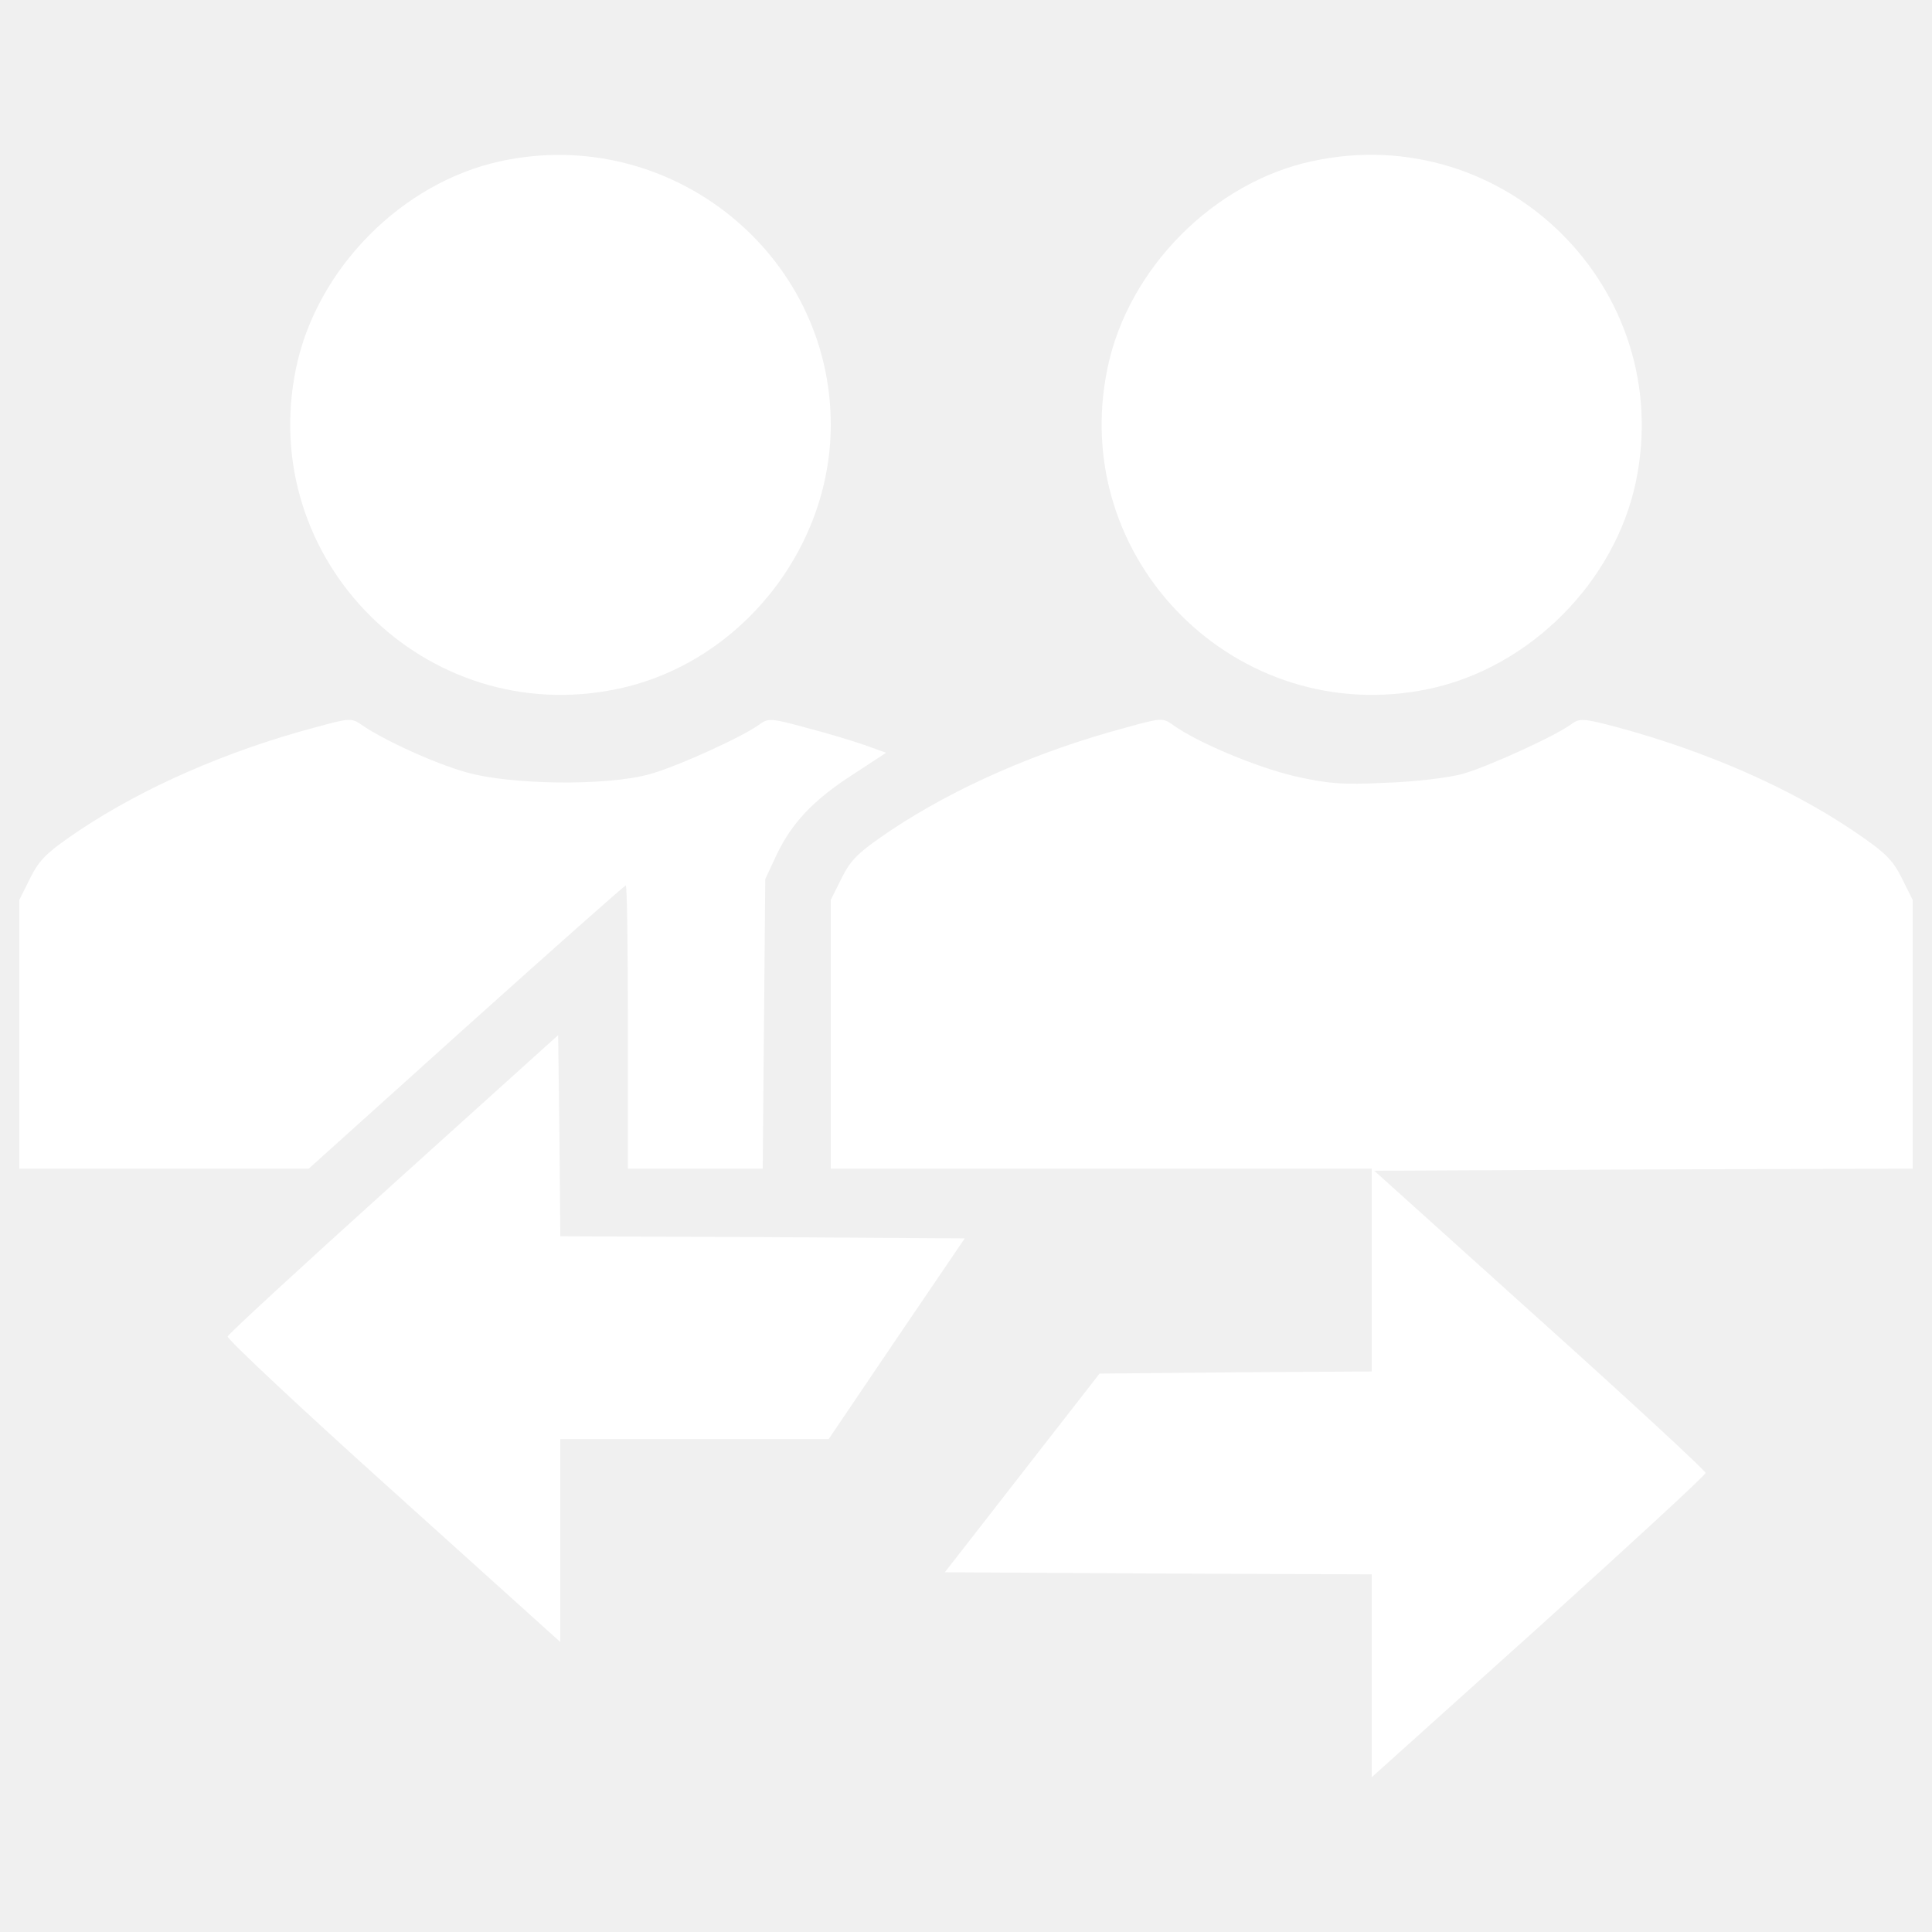
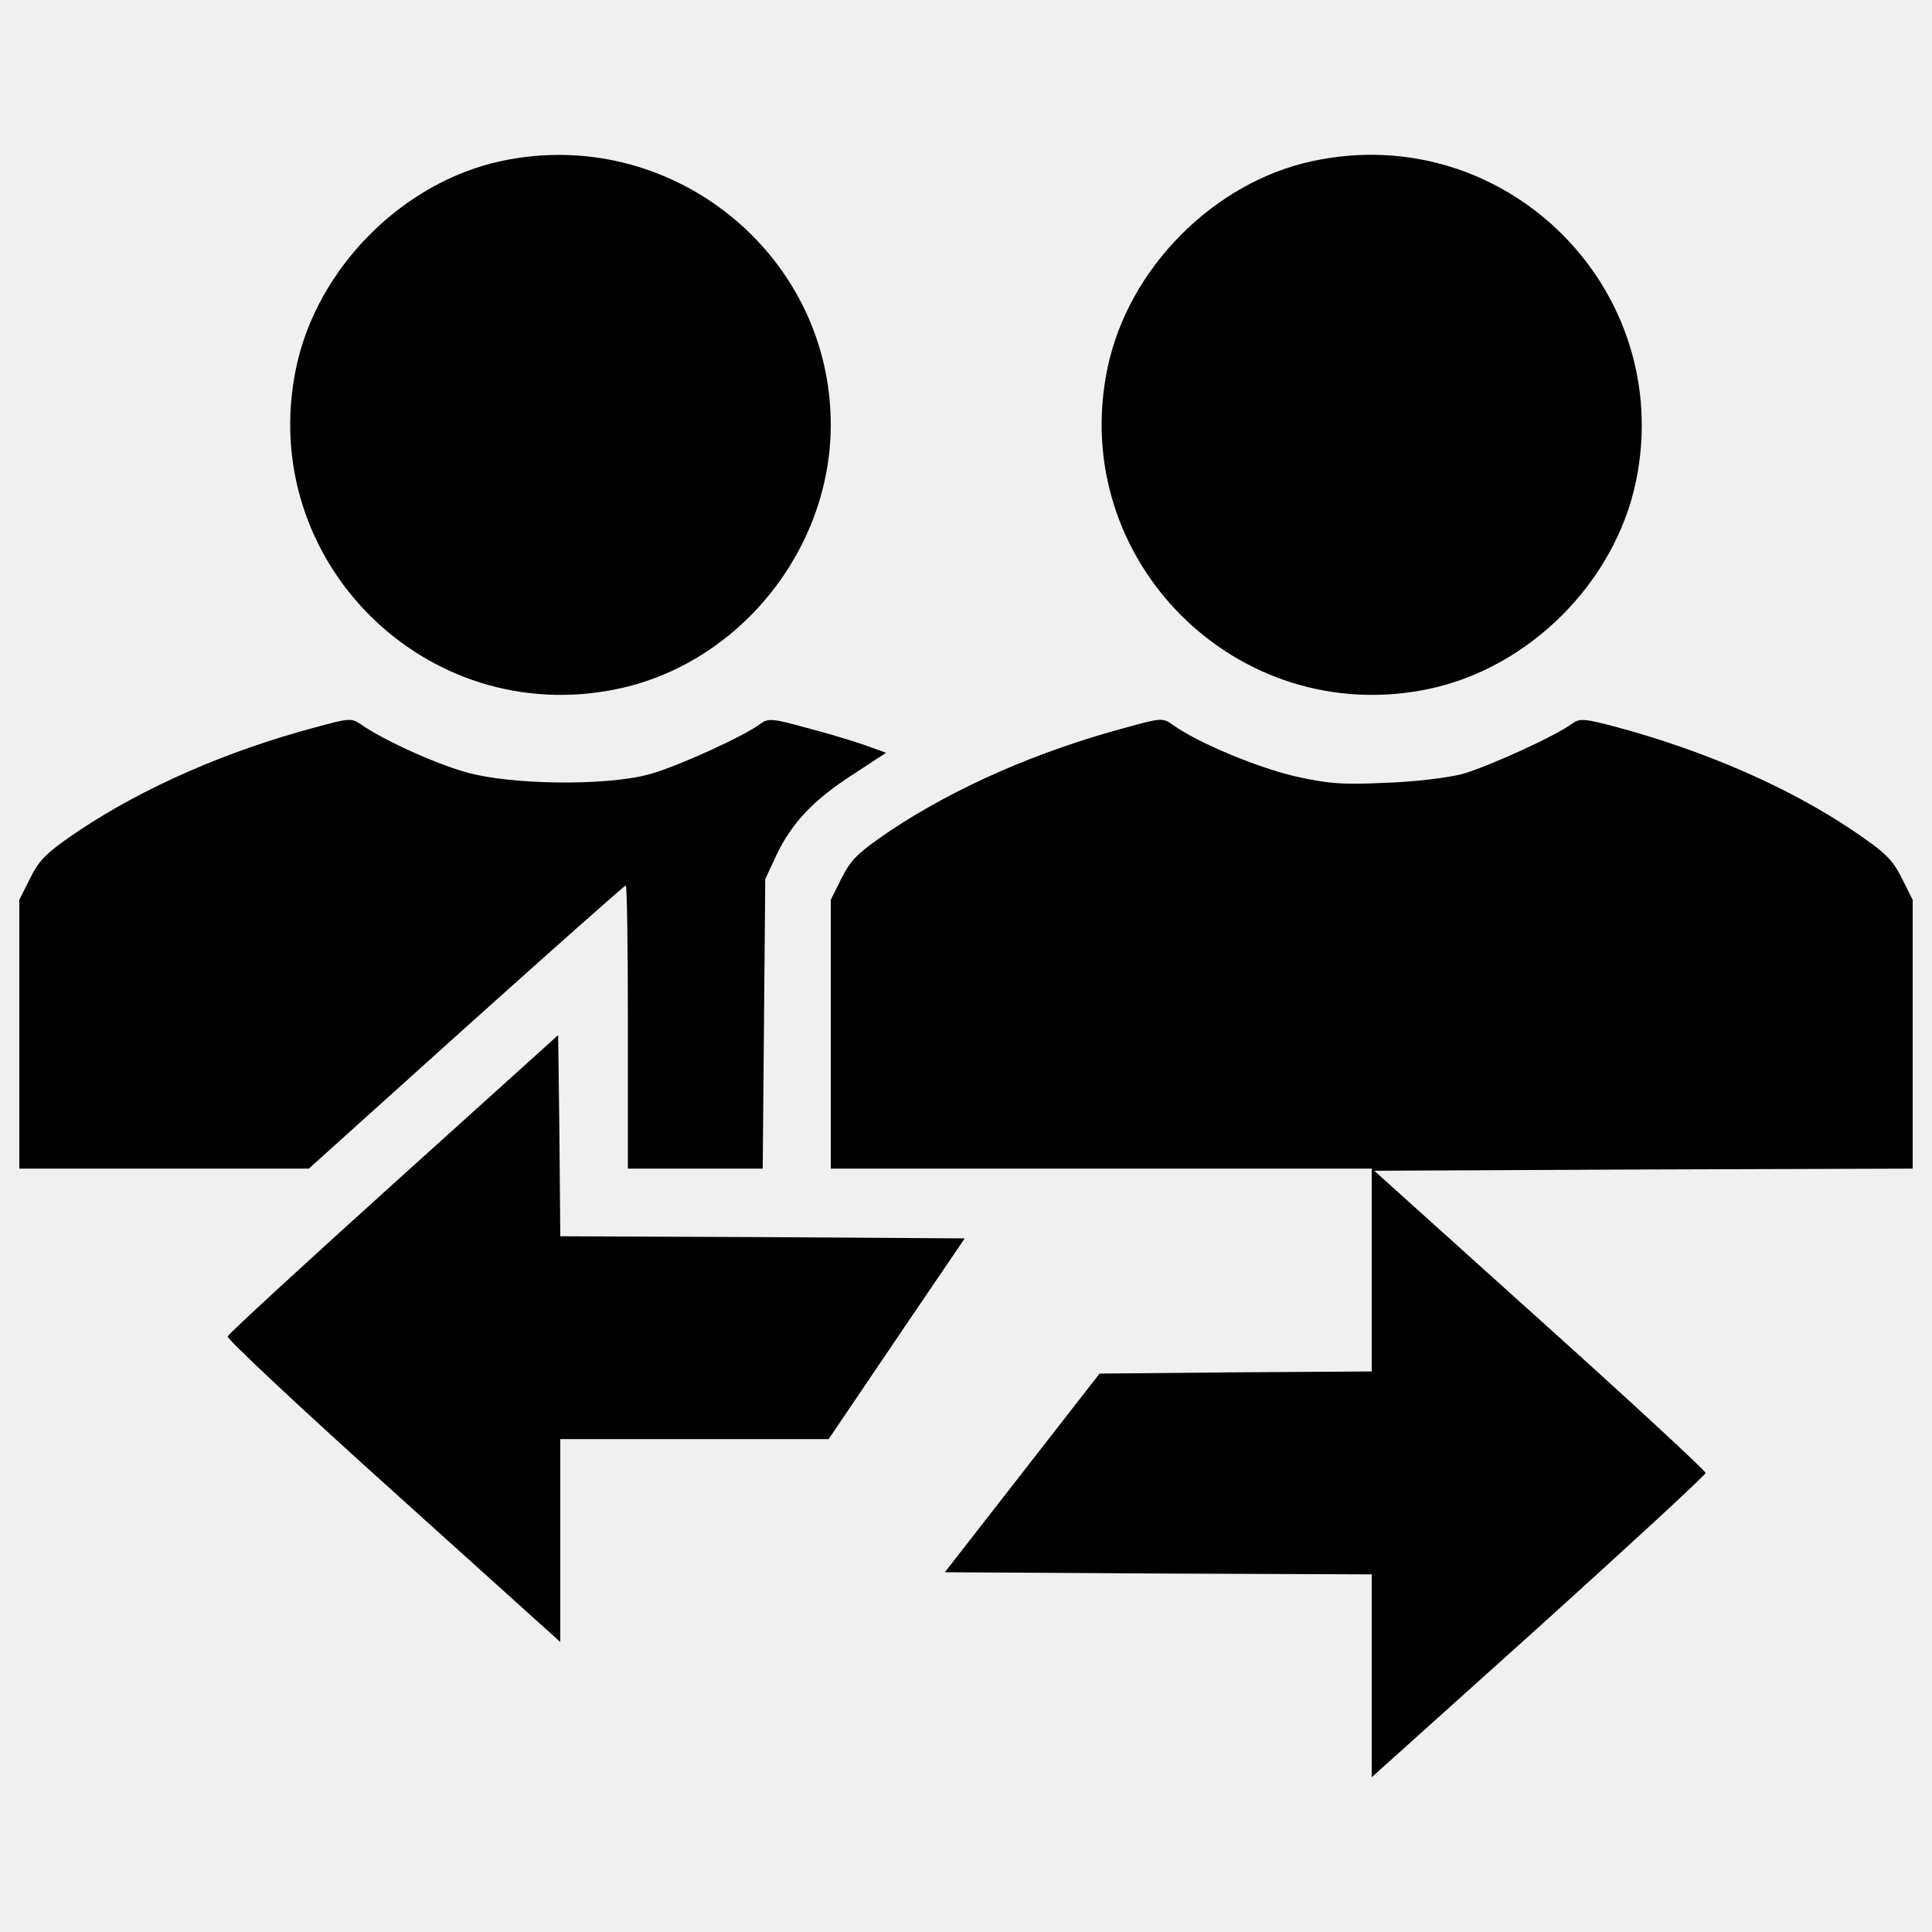
<svg xmlns="http://www.w3.org/2000/svg" version="1.1" x="0px" y="0px" width="450" height="450" viewBox="0 0 1000 1000" enable-background="new 0 0 1000 1000" xml:space="preserve">
  <g>
    <g transform="translate(0,511) scale(0.1,-0.1)">
-       <path fill="#fff" d="M2593.7,4276.2c-511.9-109.4-953.7-555.6-1060.9-1069.7C1325,2213.4,2202.2,1336.2,3195.3,1544c630,131.3,1104.7,719.7,1104.7,1367.2C4300,3799.4,3468.7,4464.3,2593.7,4276.2z" />
-       <path fill="#fff" d="M6793.7,4276.2c-511.9-109.4-953.7-555.6-1060.9-1069.7C5525,2213.4,6402.2,1336.2,7395.3,1544c520.6,109.4,962.5,551.3,1071.9,1071.9C8675,3613.4,7791.2,4490.6,6793.7,4276.2z" />
-       <path fill="#fff" d="M1631.2,1345c-459.4-122.5-885.9-310.6-1218.4-531.6C244.4,699.7,205,662.5,156.9,566.2L100,452.5v-695.6v-695.6h750.3h748.1L2412.2-206c448.4,402.5,820.3,732.8,826.9,732.8S3250,196.5,3250-206v-732.8h347.8h350l6.6,750.3l6.6,748.1l56.9,122.5c78.8,166.2,190.3,286.6,398.1,420l170.6,111.6l-115.9,41.5c-63.4,21.9-201.2,63.4-304.1,89.7c-166.3,45.9-190.3,48.1-229.7,19.7c-80.9-63.4-437.5-225.3-577.5-262.5c-220.9-61.2-721.9-54.7-947.2,10.9c-164.1,46-426.6,166.3-540.3,245C1819.4,1395.3,1808.4,1393.1,1631.2,1345z" />
-       <path fill="#fff" d="M5831.2,1345c-459.4-122.5-885.9-310.6-1218.4-531.6c-168.4-113.8-207.8-150.9-255.9-247.2L4300,452.5v-695.6v-695.6h1400h1400v-525v-525l-704.4-4.4l-704.4-6.6l-400.3-514.1l-400.3-514.1l1104.7-6.6l1104.7-4.4v-525v-525l864.1,776.6c474.7,428.8,864.1,787.5,864.1,798.4s-385,367.5-857.5,791.9l-857.5,772.2l1393.4,6.6l1393.4,4.4v695.6v695.6l-56.9,113.7c-48.1,96.3-87.5,133.5-255.9,247.2c-332.5,223.1-759.1,409-1220.6,533.7c-166.3,43.8-190.3,45.9-229.7,17.5c-78.8-61.2-435.3-223.1-566.6-260.3c-72.2-19.7-251.6-41.6-400.3-46c-223.1-10.9-299.7-4.4-472.5,35c-192.5,45.9-494.4,170.6-623.4,262.5C6019.4,1395.3,6012.8,1395.3,5831.2,1345z" />
-       <path fill="#fff" d="M2038.1-1015.4c-468.1-422.2-855.3-778.7-859.7-791.9c-4.4-13.1,380.6-374.1,857.5-802.8l864.1-778.8v525v525h695.6h693.4l352.2,520.6l352.2,518.4l-1045.6,6.6l-1047.8,4.4l-4.4,520.6l-6.6,520.6L2038.1-1015.4z" />
+       <path d="M2593.7,4276.2c-511.9-109.4-953.7-555.6-1060.9-1069.7C1325,2213.4,2202.2,1336.2,3195.3,1544c630,131.3,1104.7,719.7,1104.7,1367.2C4300,3799.4,3468.7,4464.3,2593.7,4276.2z" />
+       <path d="M6793.7,4276.2c-511.9-109.4-953.7-555.6-1060.9-1069.7C5525,2213.4,6402.2,1336.2,7395.3,1544c520.6,109.4,962.5,551.3,1071.9,1071.9C8675,3613.4,7791.2,4490.6,6793.7,4276.2z" />
+       <path d="M1631.2,1345c-459.4-122.5-885.9-310.6-1218.4-531.6C244.4,699.7,205,662.5,156.9,566.2L100,452.5v-695.6v-695.6h750.3h748.1L2412.2-206c448.4,402.5,820.3,732.8,826.9,732.8S3250,196.5,3250-206v-732.8h347.8h350l6.6,750.3l6.6,748.1l56.9,122.5c78.8,166.2,190.3,286.6,398.1,420l170.6,111.6l-115.9,41.5c-63.4,21.9-201.2,63.4-304.1,89.7c-166.3,45.9-190.3,48.1-229.7,19.7c-80.9-63.4-437.5-225.3-577.5-262.5c-220.9-61.2-721.9-54.7-947.2,10.9c-164.1,46-426.6,166.3-540.3,245C1819.4,1395.3,1808.4,1393.1,1631.2,1345z" />
+       <path d="M5831.2,1345c-459.4-122.5-885.9-310.6-1218.4-531.6c-168.4-113.8-207.8-150.9-255.9-247.2L4300,452.5v-695.6v-695.6h1400h1400v-525v-525l-704.4-4.4l-704.4-6.6l-400.3-514.1l-400.3-514.1l1104.7-6.6l1104.7-4.4v-525v-525l864.1,776.6c474.7,428.8,864.1,787.5,864.1,798.4s-385,367.5-857.5,791.9l-857.5,772.2l1393.4,6.6l1393.4,4.4v695.6v695.6l-56.9,113.7c-48.1,96.3-87.5,133.5-255.9,247.2c-332.5,223.1-759.1,409-1220.6,533.7c-166.3,43.8-190.3,45.9-229.7,17.5c-78.8-61.2-435.3-223.1-566.6-260.3c-72.2-19.7-251.6-41.6-400.3-46c-223.1-10.9-299.7-4.4-472.5,35c-192.5,45.9-494.4,170.6-623.4,262.5C6019.4,1395.3,6012.8,1395.3,5831.2,1345z" />
+       <path d="M2038.1-1015.4c-468.1-422.2-855.3-778.7-859.7-791.9c-4.4-13.1,380.6-374.1,857.5-802.8l864.1-778.8v525v525h695.6h693.4l352.2,520.6l352.2,518.4l-1045.6,6.6l-1047.8,4.4l-4.4,520.6l-6.6,520.6L2038.1-1015.4z" />
    </g>
  </g>
</svg>
